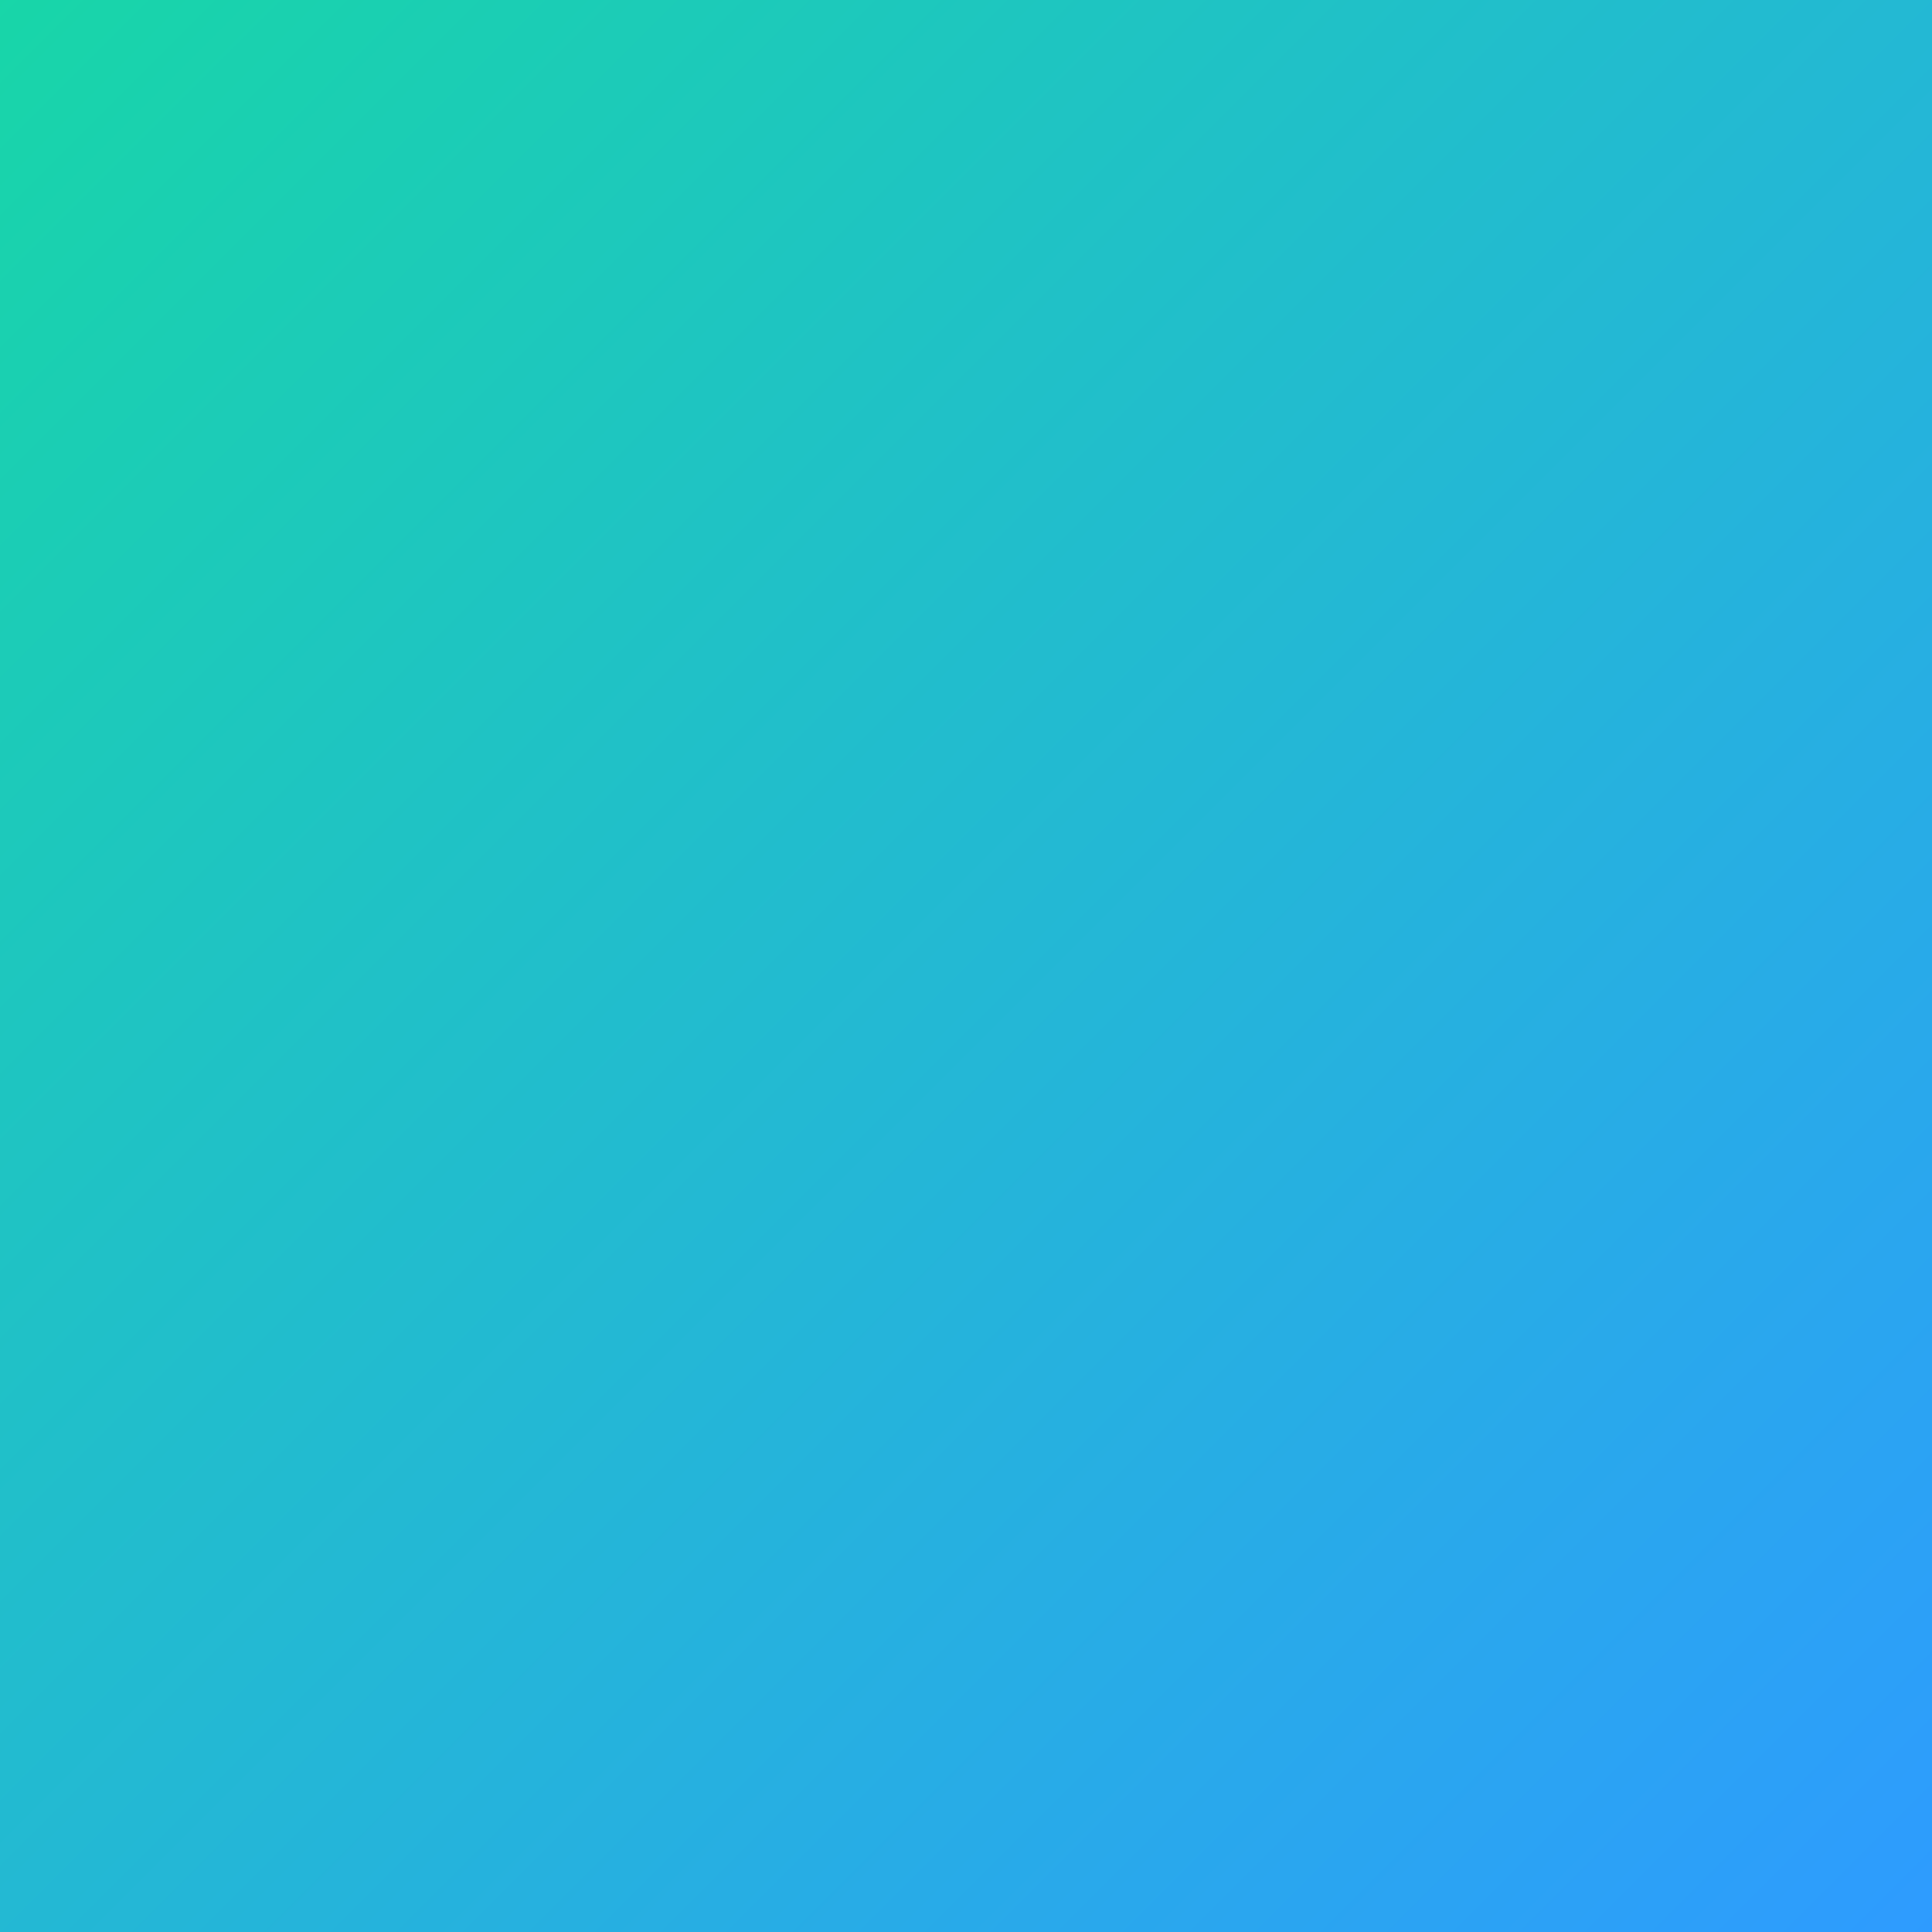
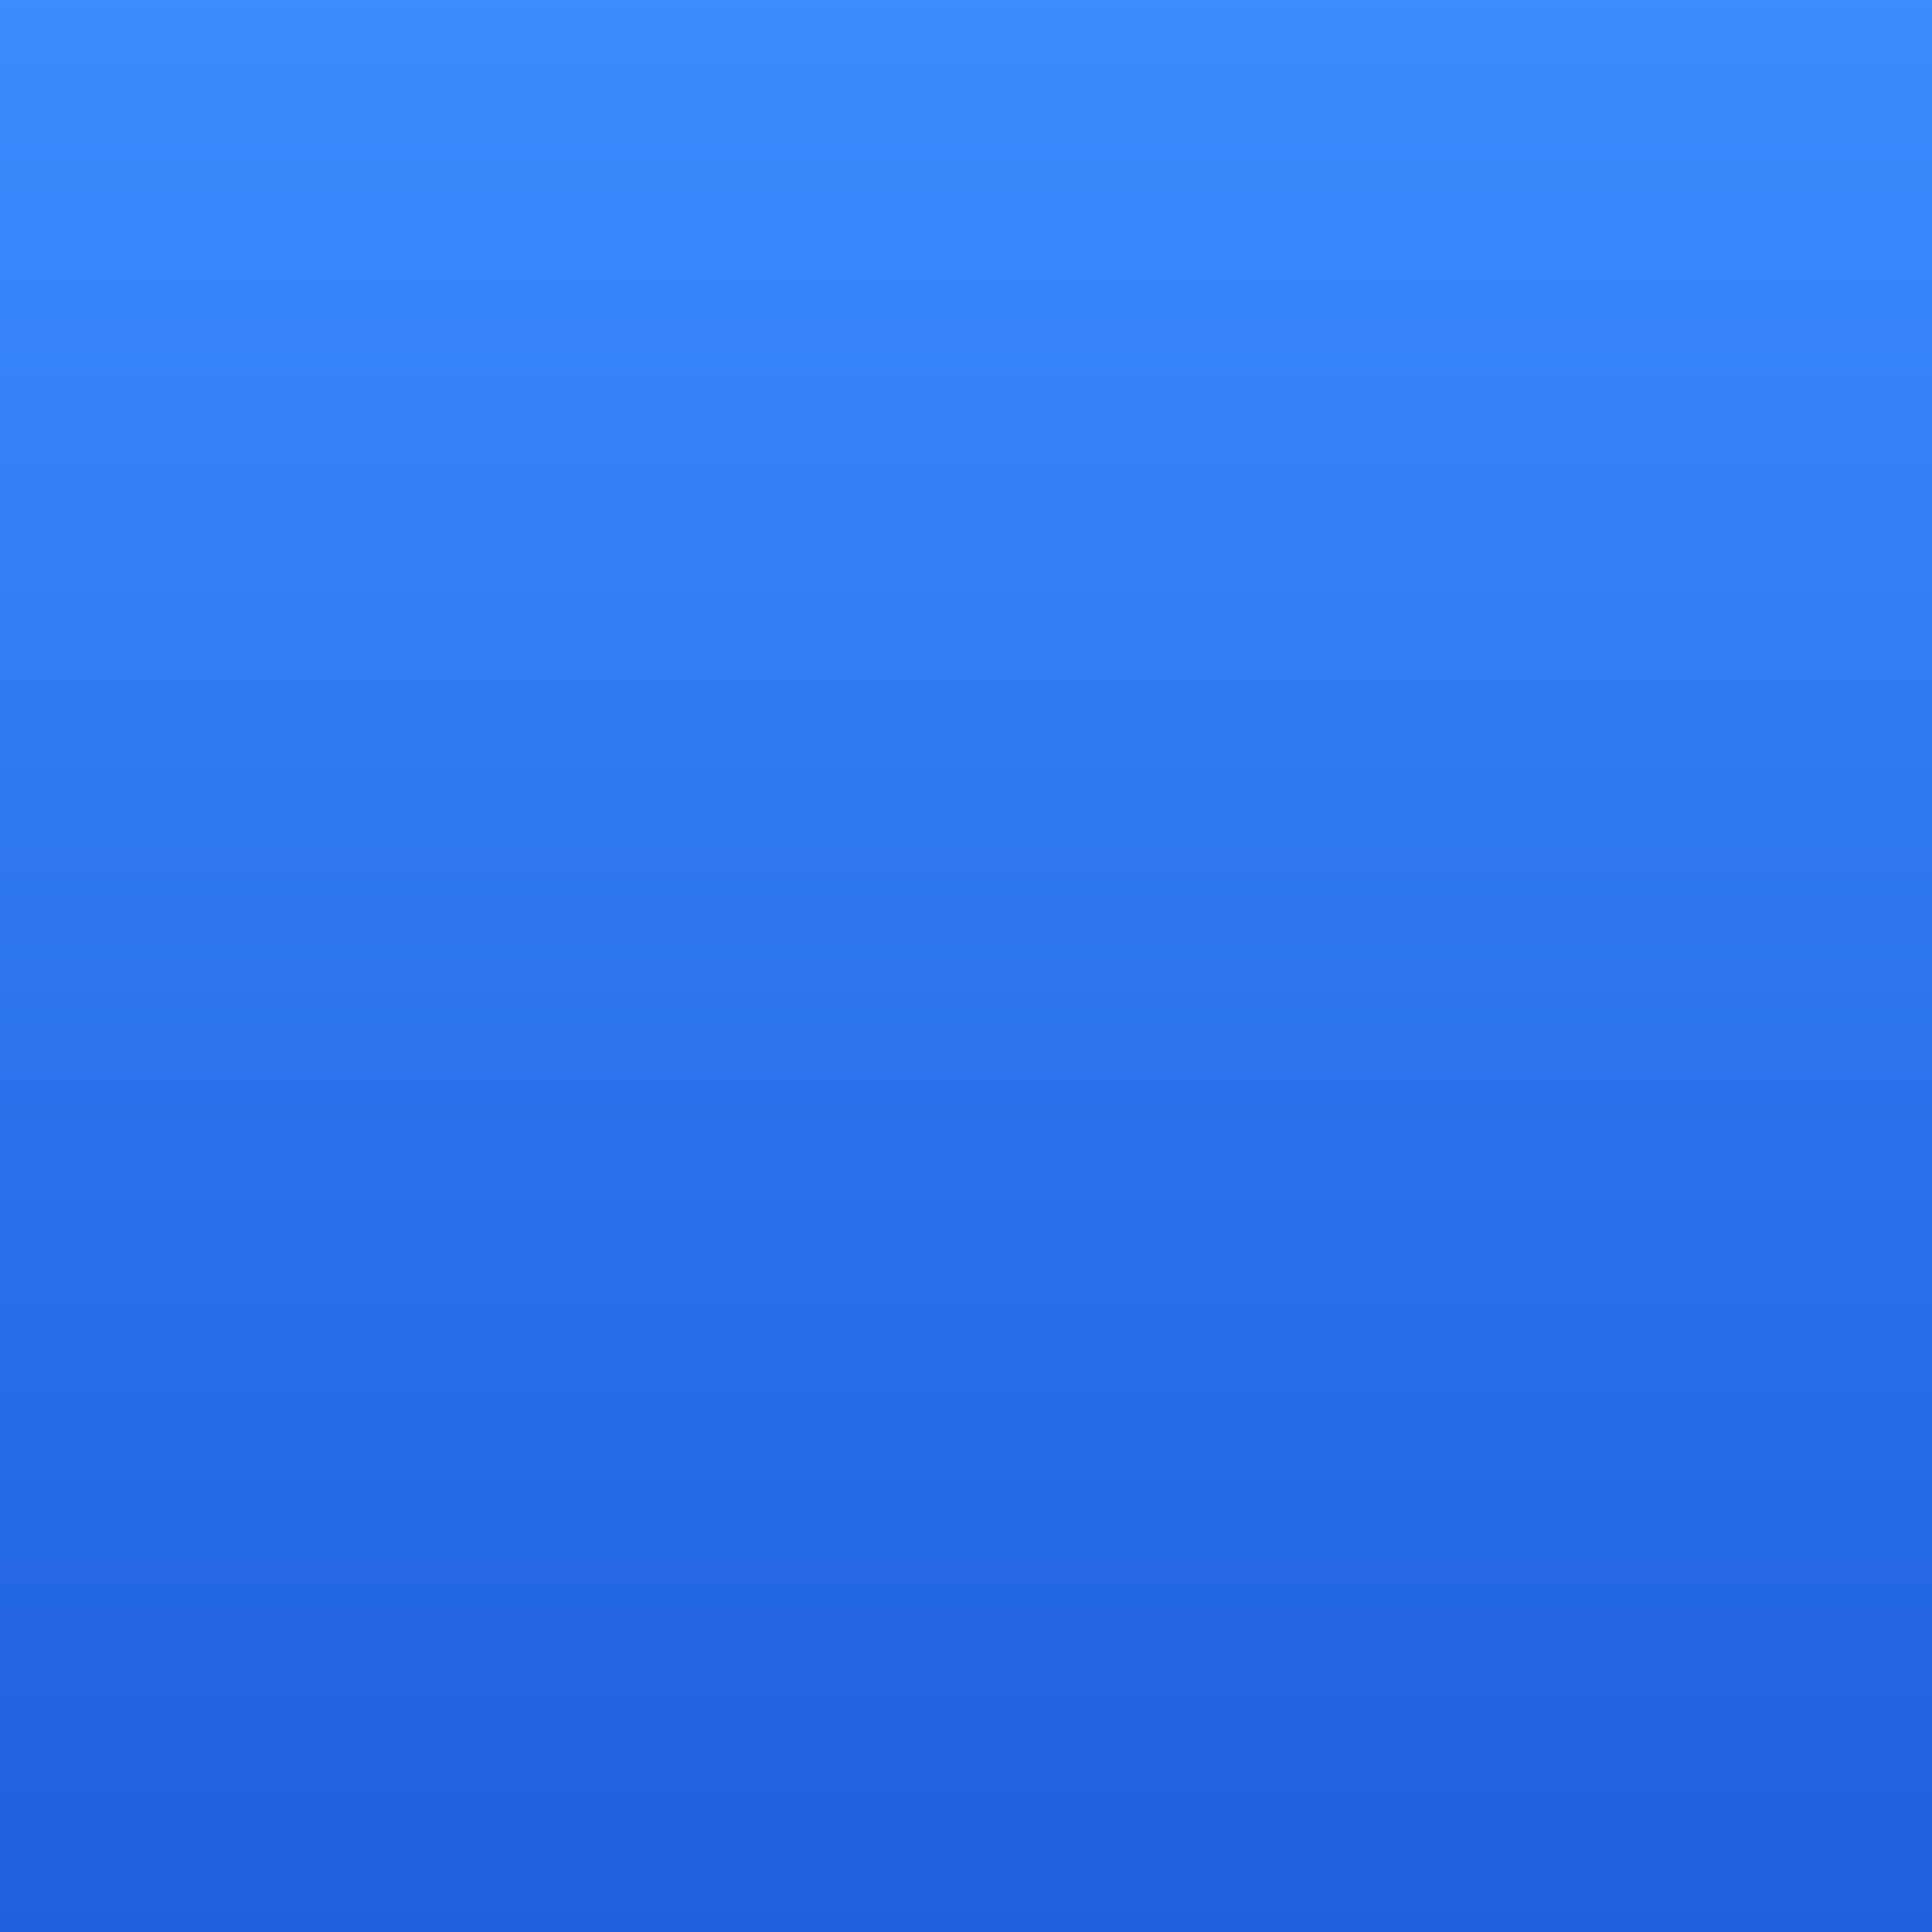
<svg xmlns="http://www.w3.org/2000/svg" viewBox="0 0 1024 1024">
  <defs>
-     <linearGradient id="bg" x1="0" y1="0" x2="1" y2="1">
-       <stop offset="0" stop-color="#18D6A8" />
-       <stop offset="1" stop-color="#2E9BFF" />
+     <linearGradient id="bg" x1="0" y1="0" x2="0" y2="1">
+       <stop offset="0" stop-color="#3D8BFF" />
+       <stop offset="1" stop-color="#1F5FE0" />
    </linearGradient>
  </defs>
  <rect width="1024" height="1024" fill="url(#bg)" />
</svg>
